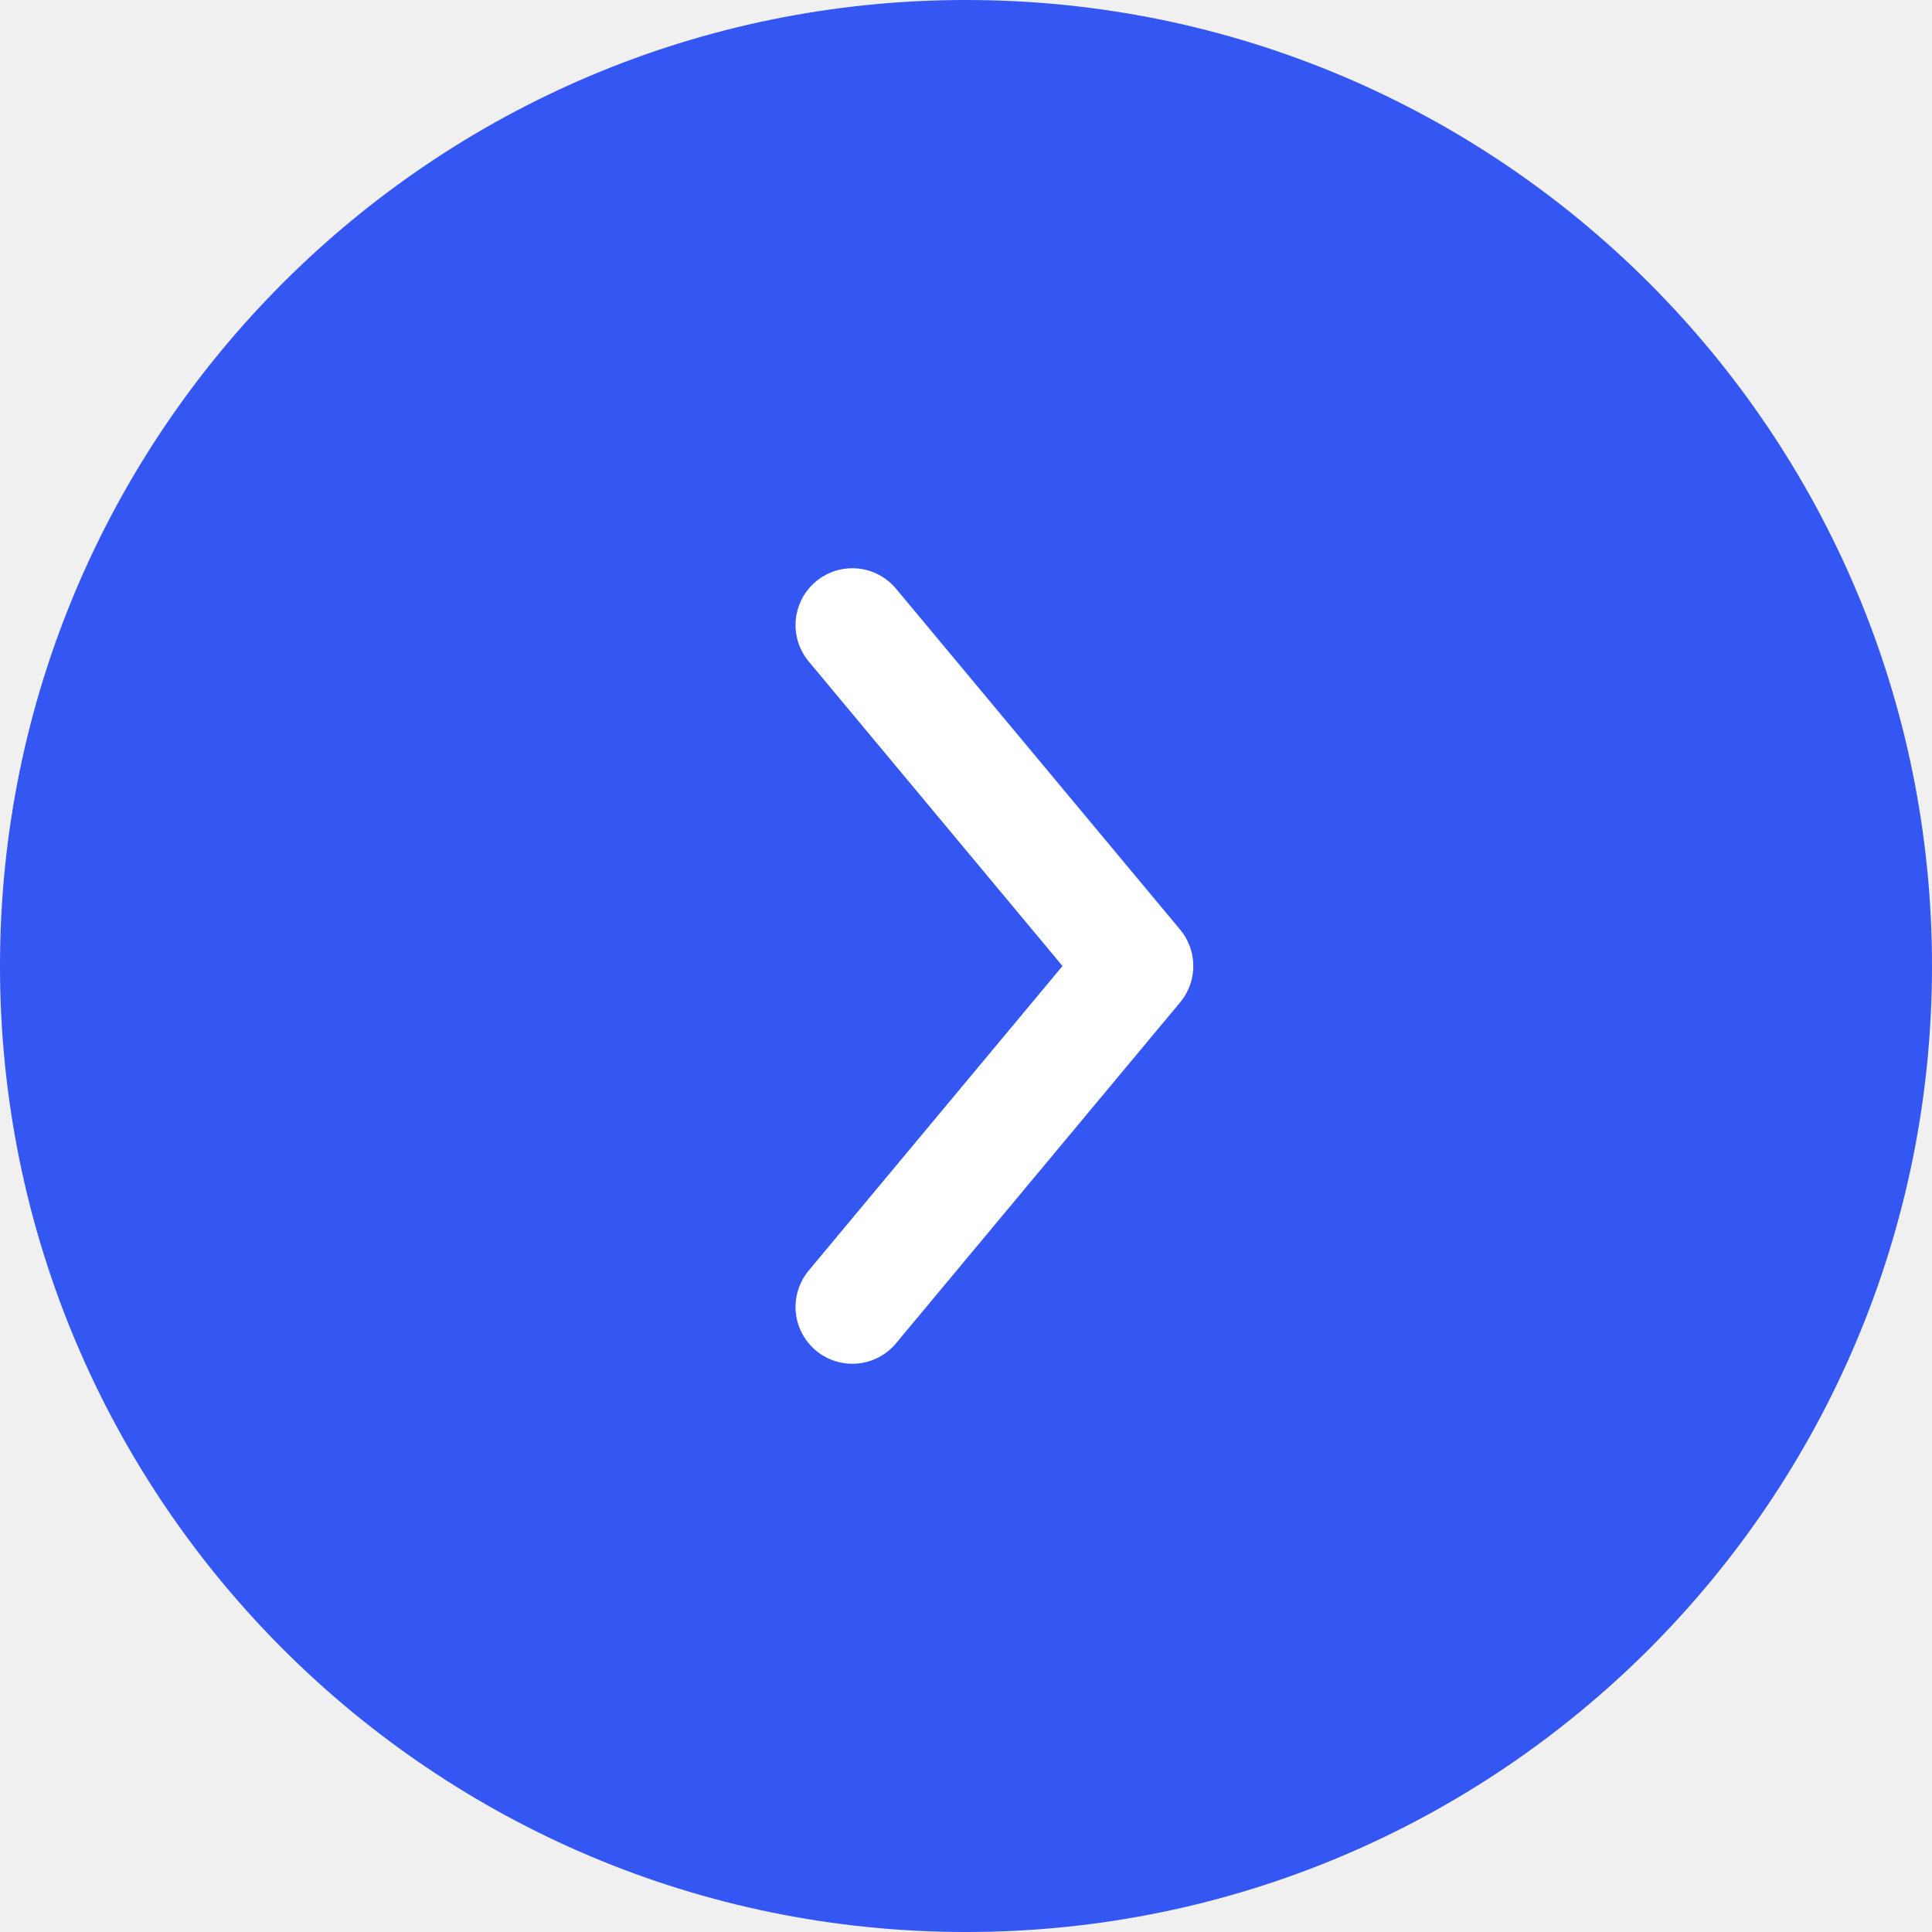
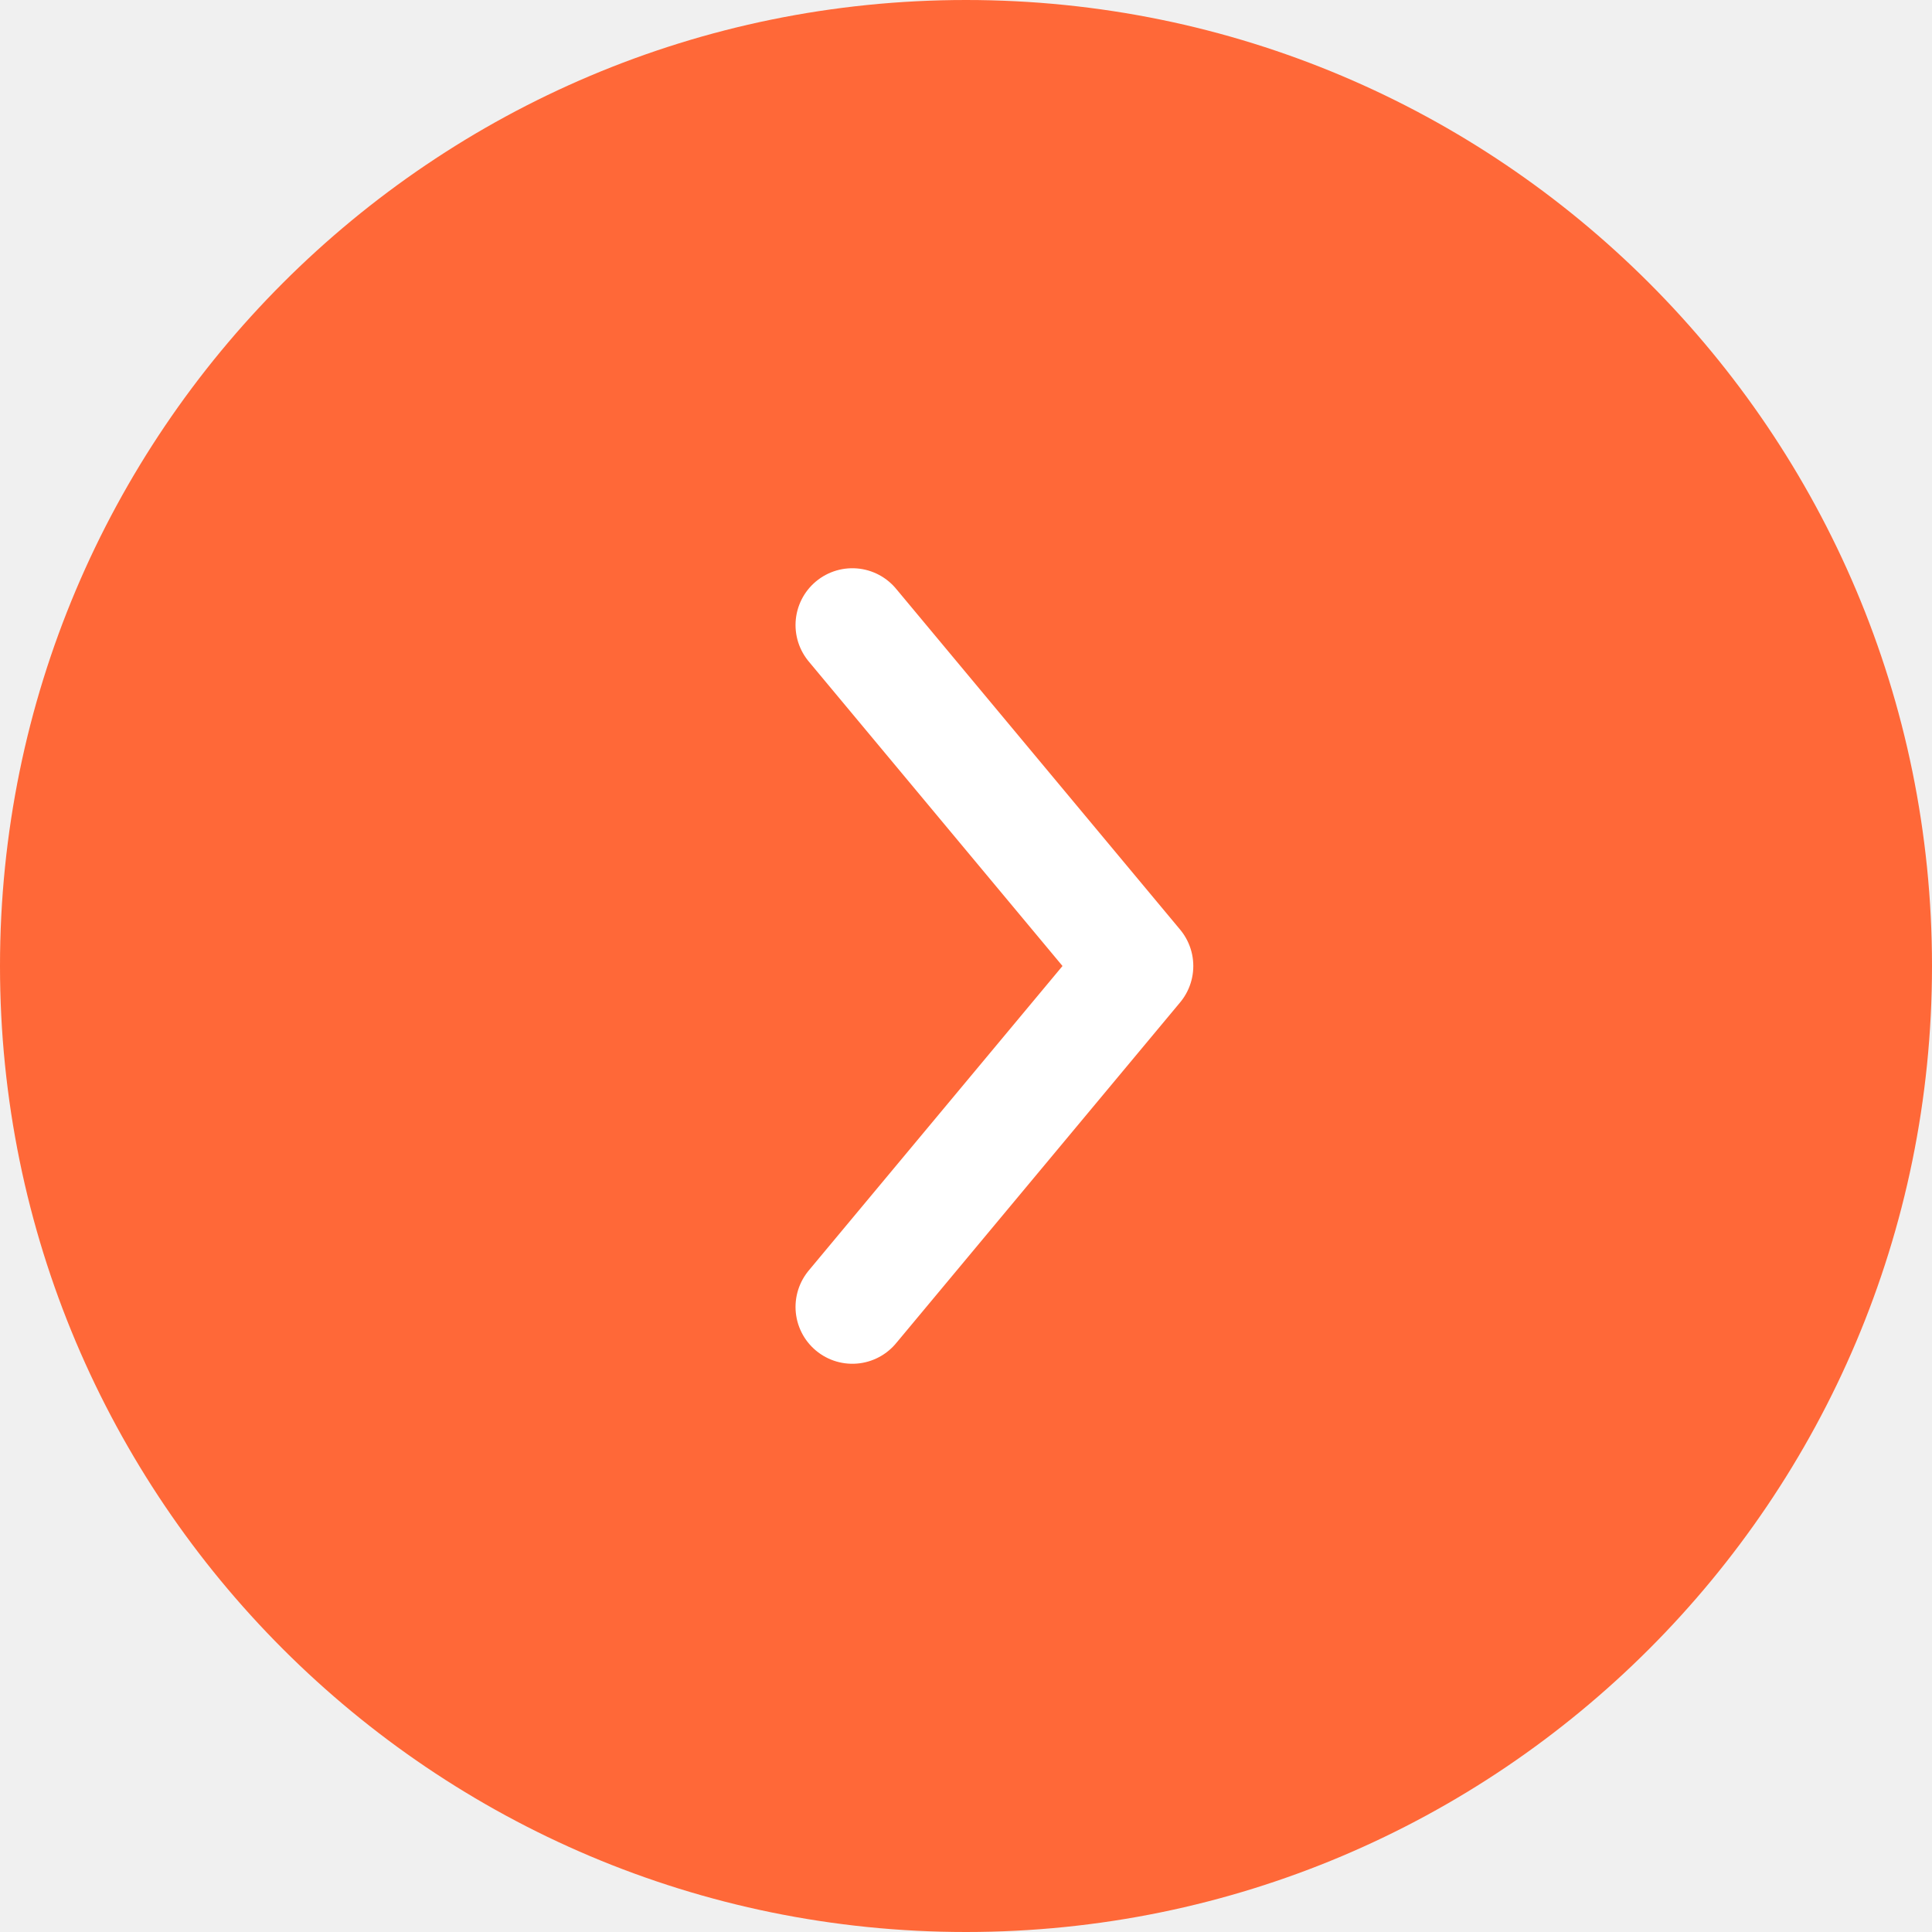
<svg xmlns="http://www.w3.org/2000/svg" width="34" height="34" viewBox="0 0 34 34" fill="none">
-   <rect width="34" height="34" rx="17" fill="#3456F3" />
+   <rect width="34" height="34" rx="17" fill="rgba(255, 104, 56, 1)" />
  <path d="M15 23L20 17L15 11" stroke="white" stroke-width="2" stroke-linecap="round" stroke-linejoin="round" />
</svg>
